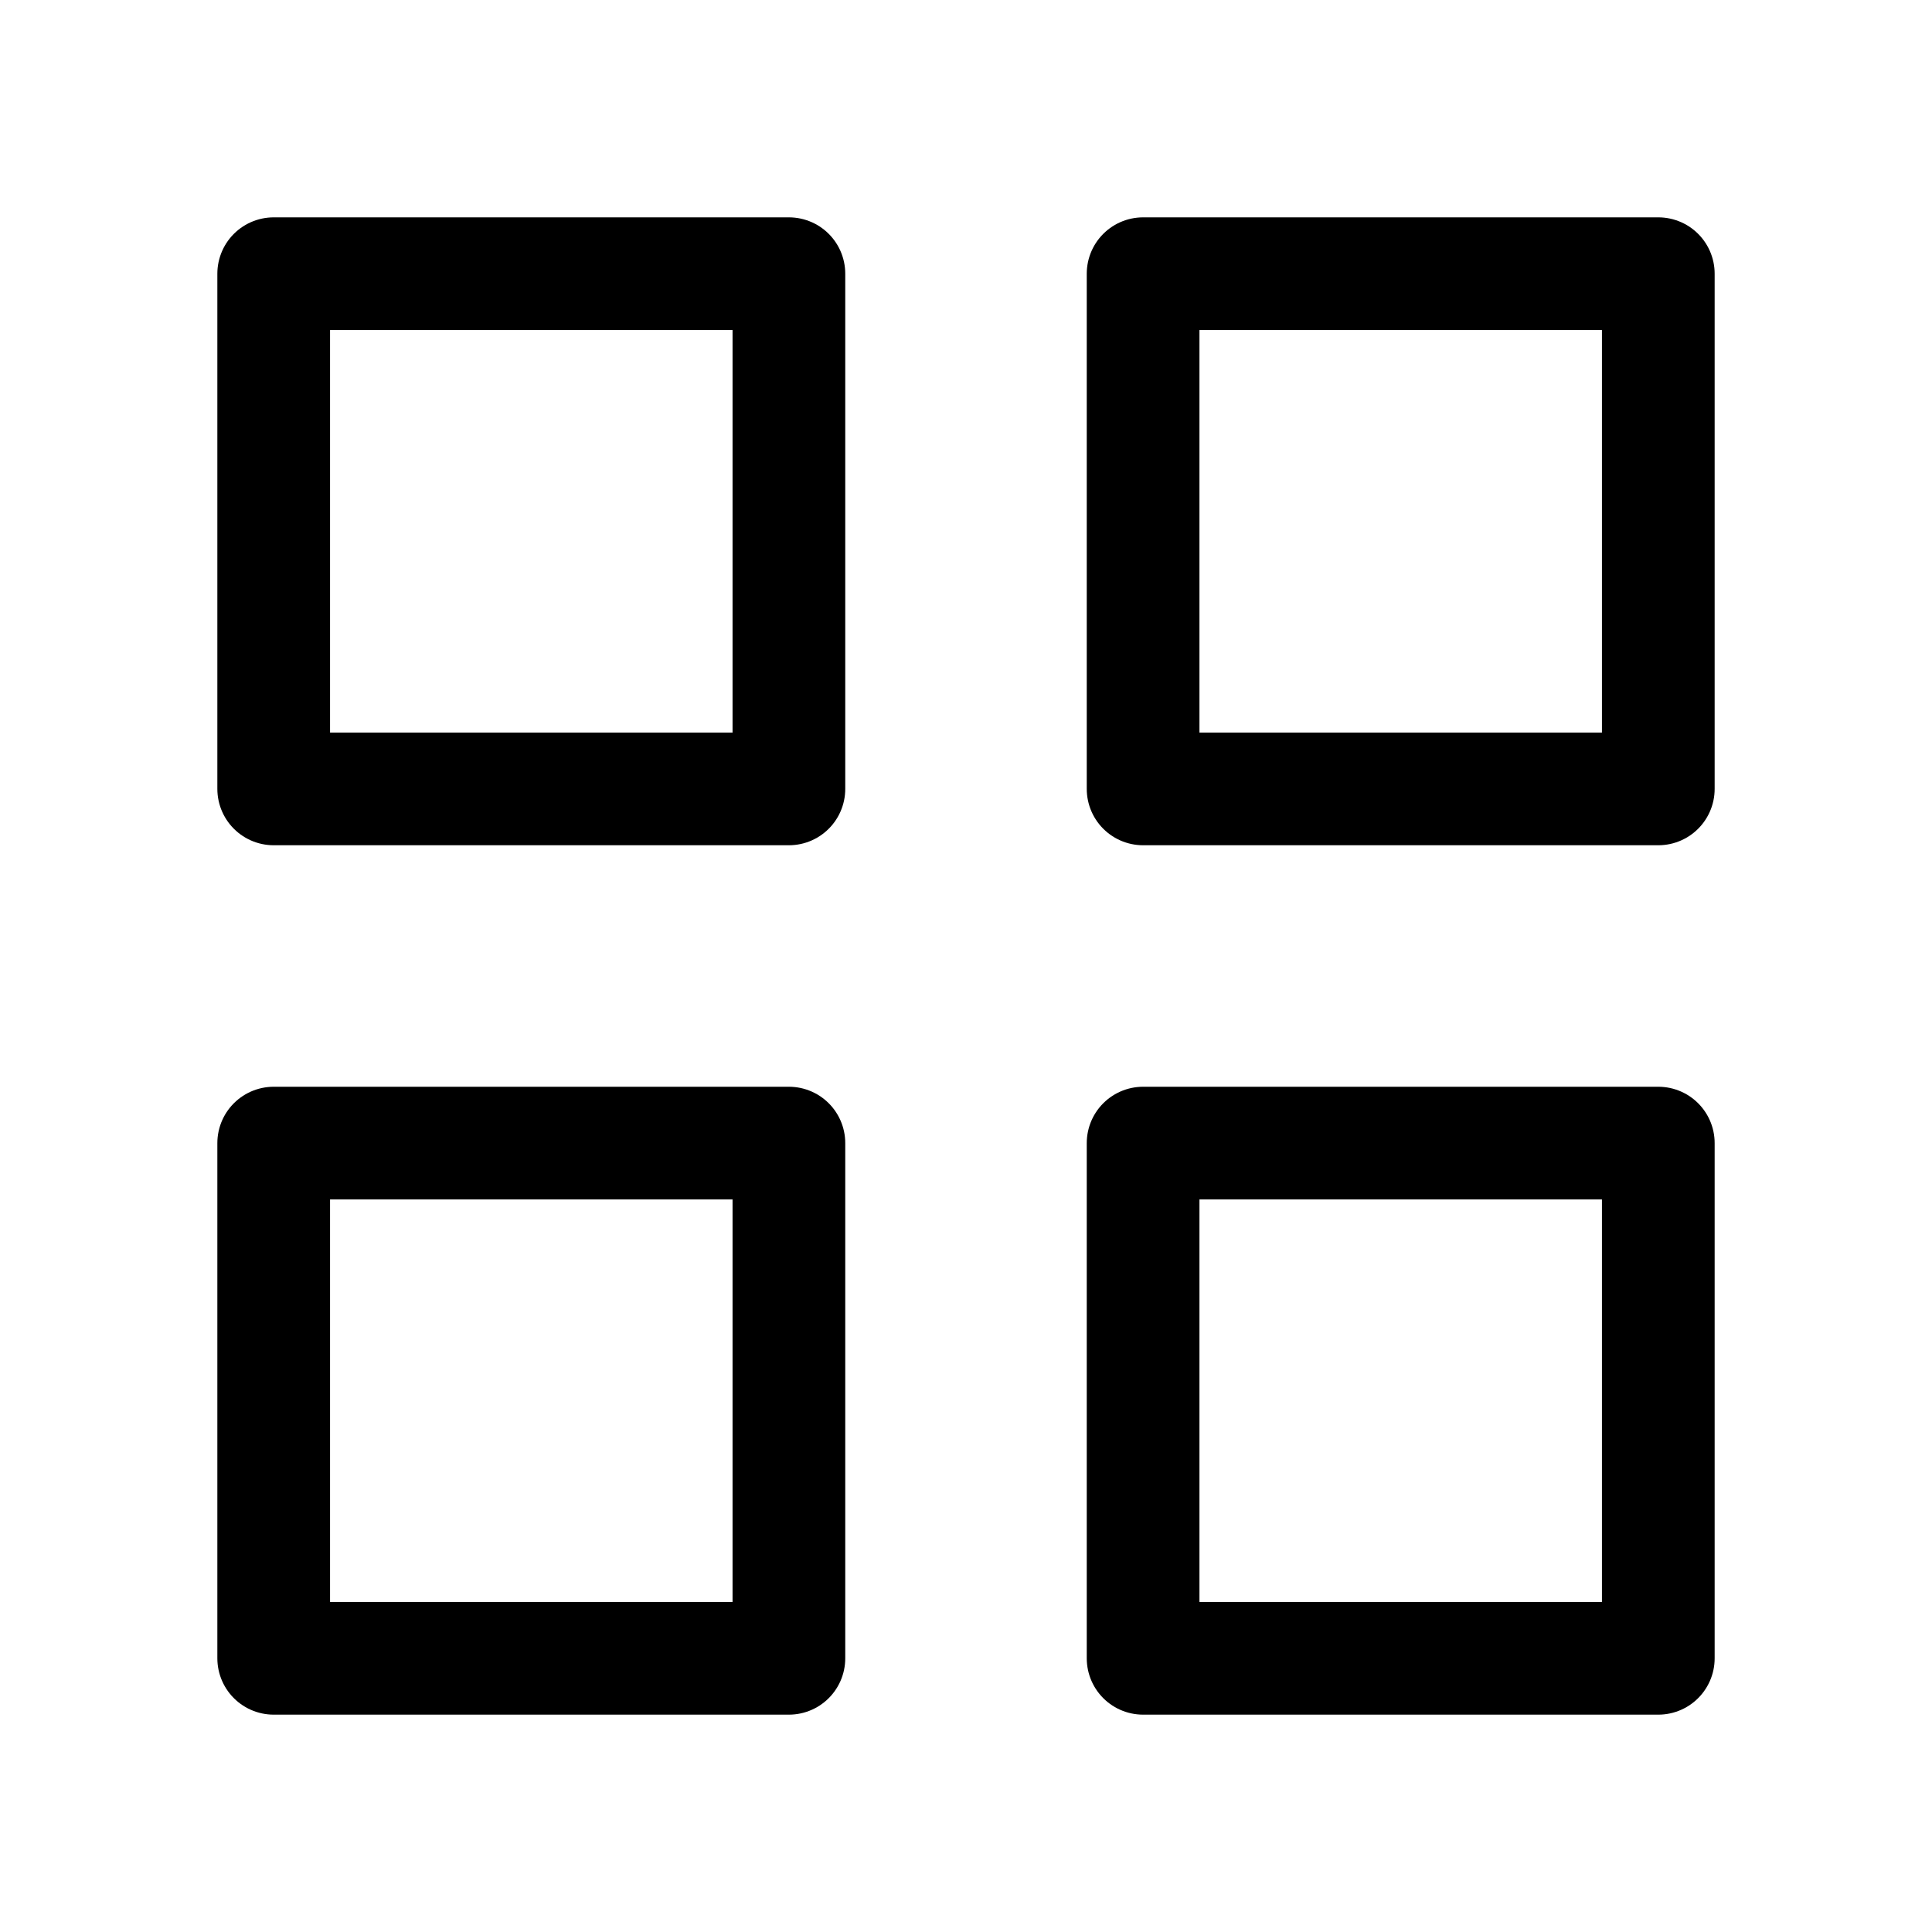
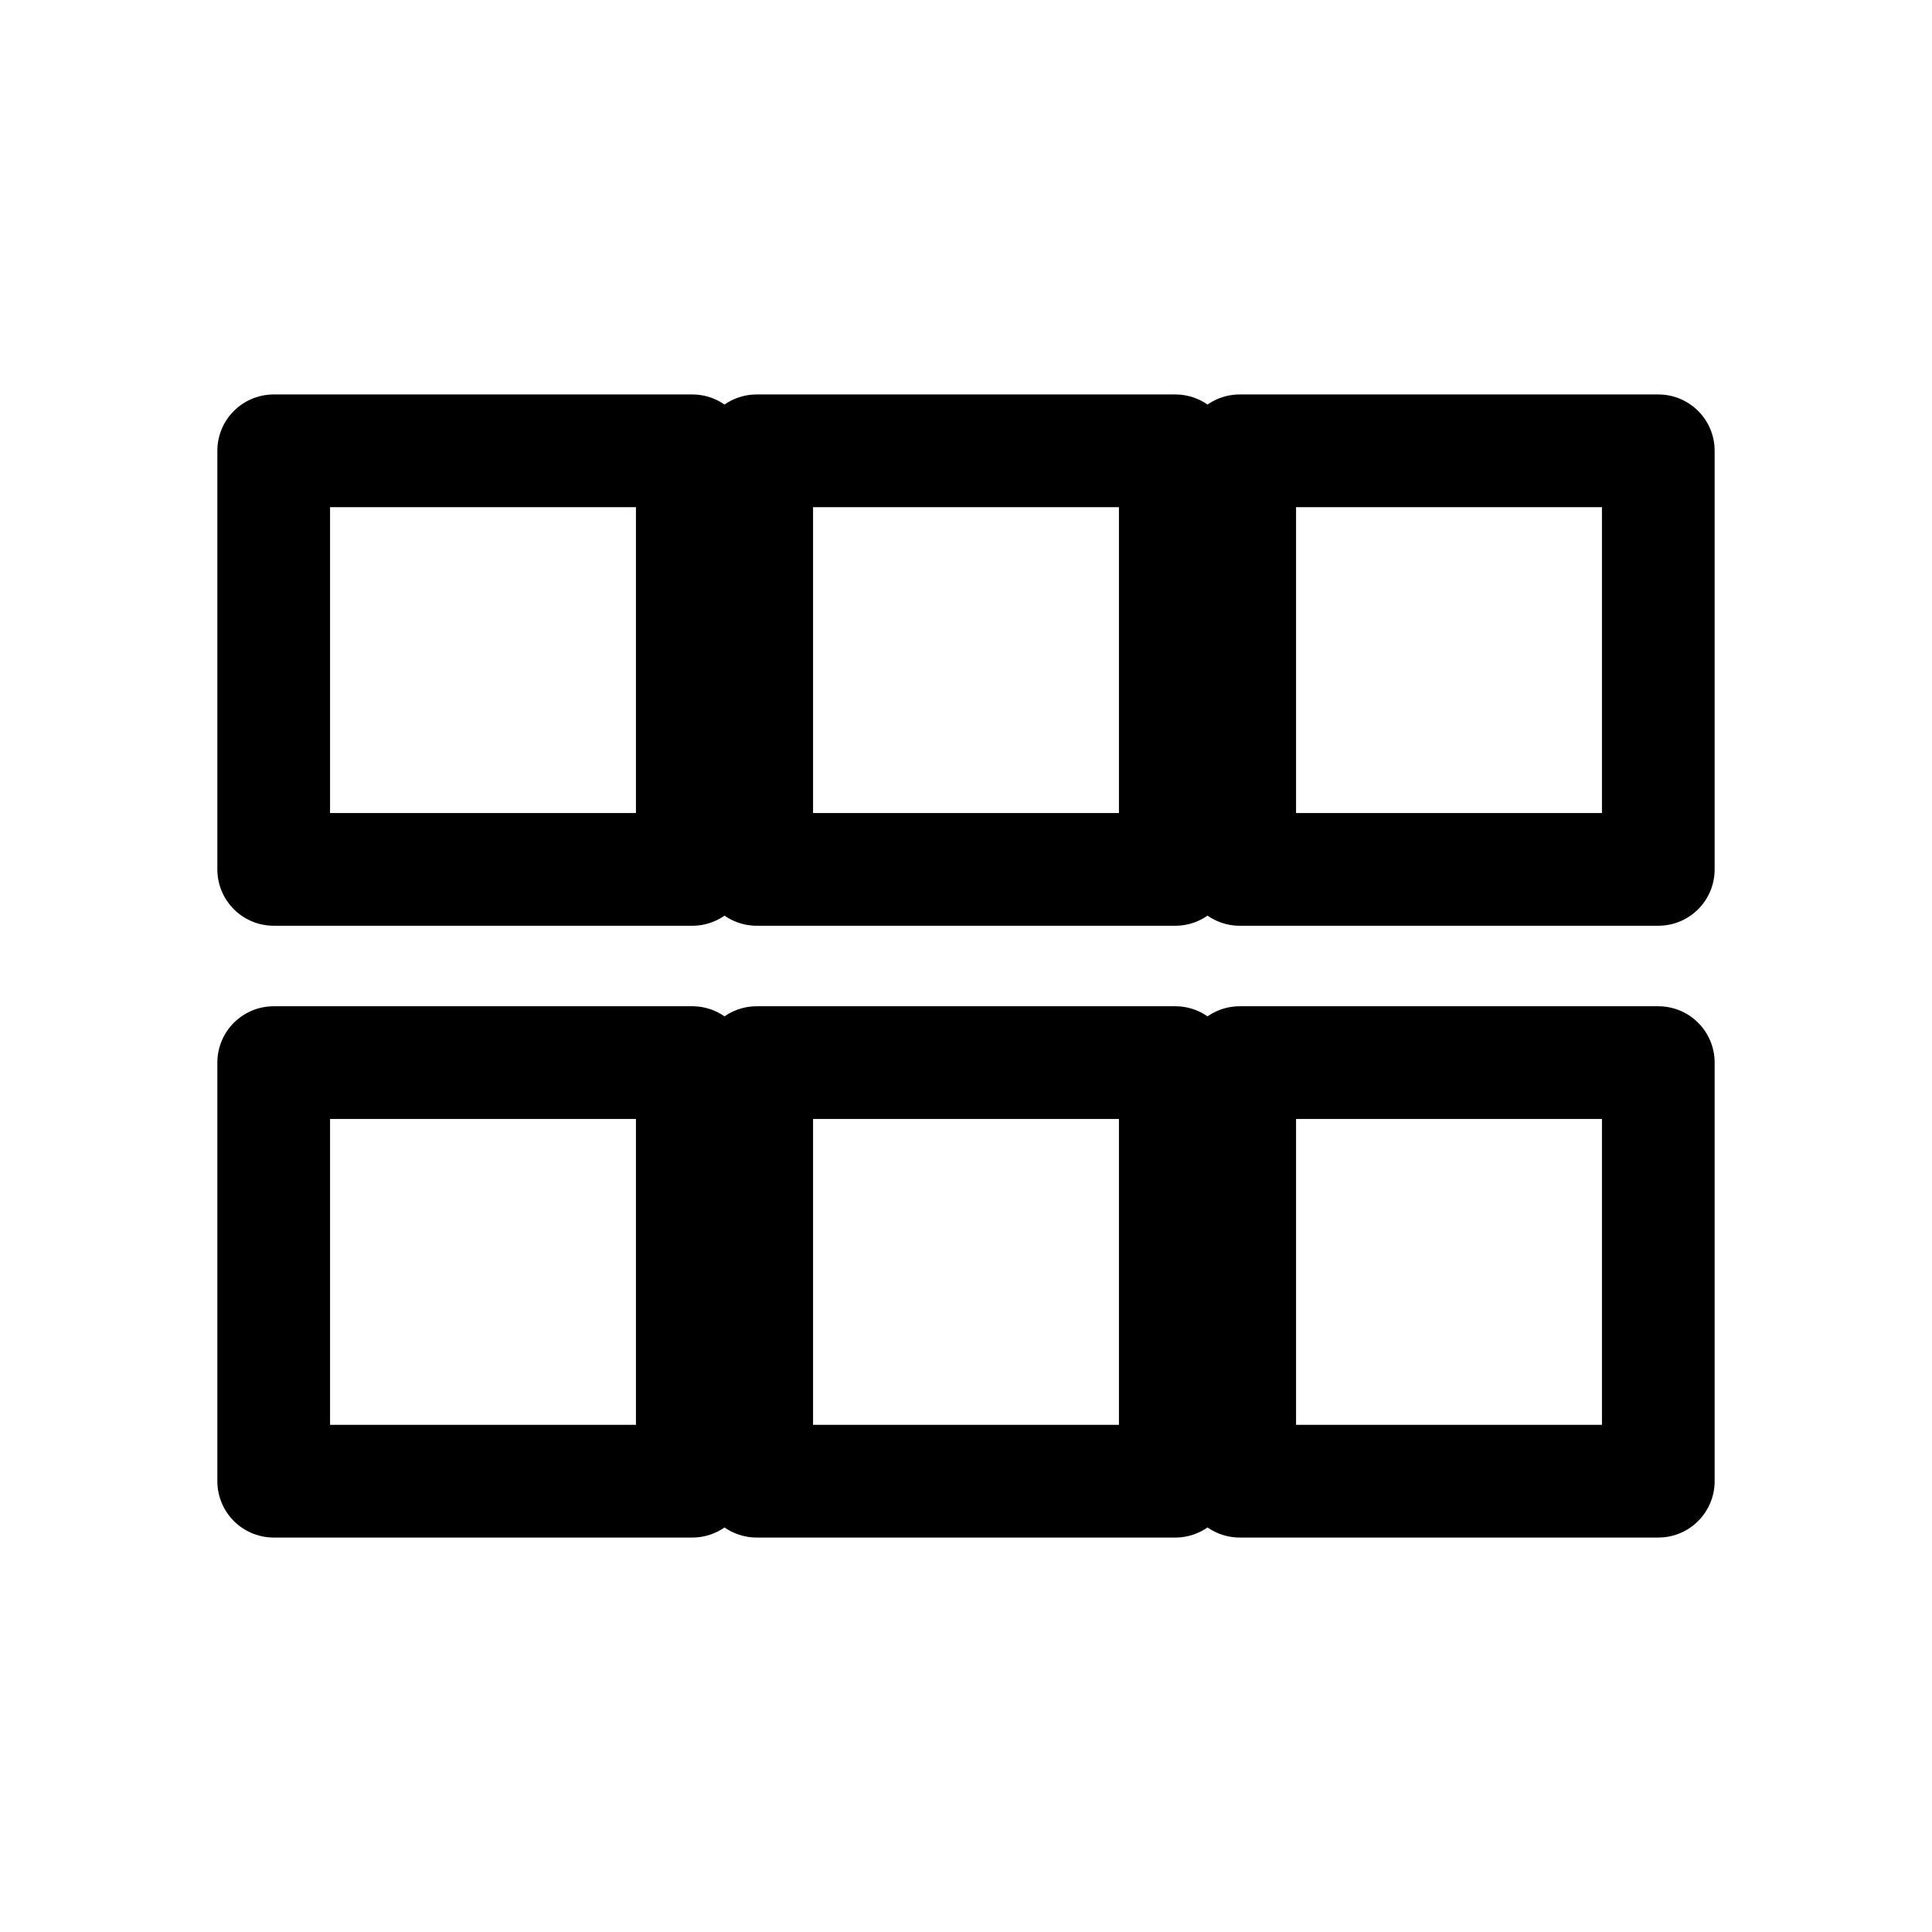
<svg xmlns="http://www.w3.org/2000/svg" viewBox="0 0 24 24" width="24" height="24" fill="none" stroke="currentColor" stroke-width="1.4" stroke-linecap="round" stroke-linejoin="round">
-   <path d="M3.4,3.4L9.8,3.4L9.8,9.8L3.4,9.8Z M14.2,3.4L20.6,3.4L20.6,9.8L14.2,9.8Z M3.4,14.2L9.8,14.2L9.8,20.6L3.4,20.6Z M14.2,14.2L20.6,14.2L20.6,20.6L14.2,20.6Z" />
+   <path d="M3.4,5.6L8.6,5.6L8.6,10.8L3.4,10.8Z M9.4,5.6L14.6,5.6L14.6,10.8L9.4,10.8Z M15.4,5.6L20.6,5.6L20.6,10.8L15.4,10.8Z M3.4,13.2L8.6,13.2L8.6,18.4L3.4,18.4Z M9.4,13.2L14.6,13.2L14.6,18.4L9.4,18.4Z M15.4,13.2L20.6,13.2L20.6,18.4L15.4,18.4Z" />
</svg>
